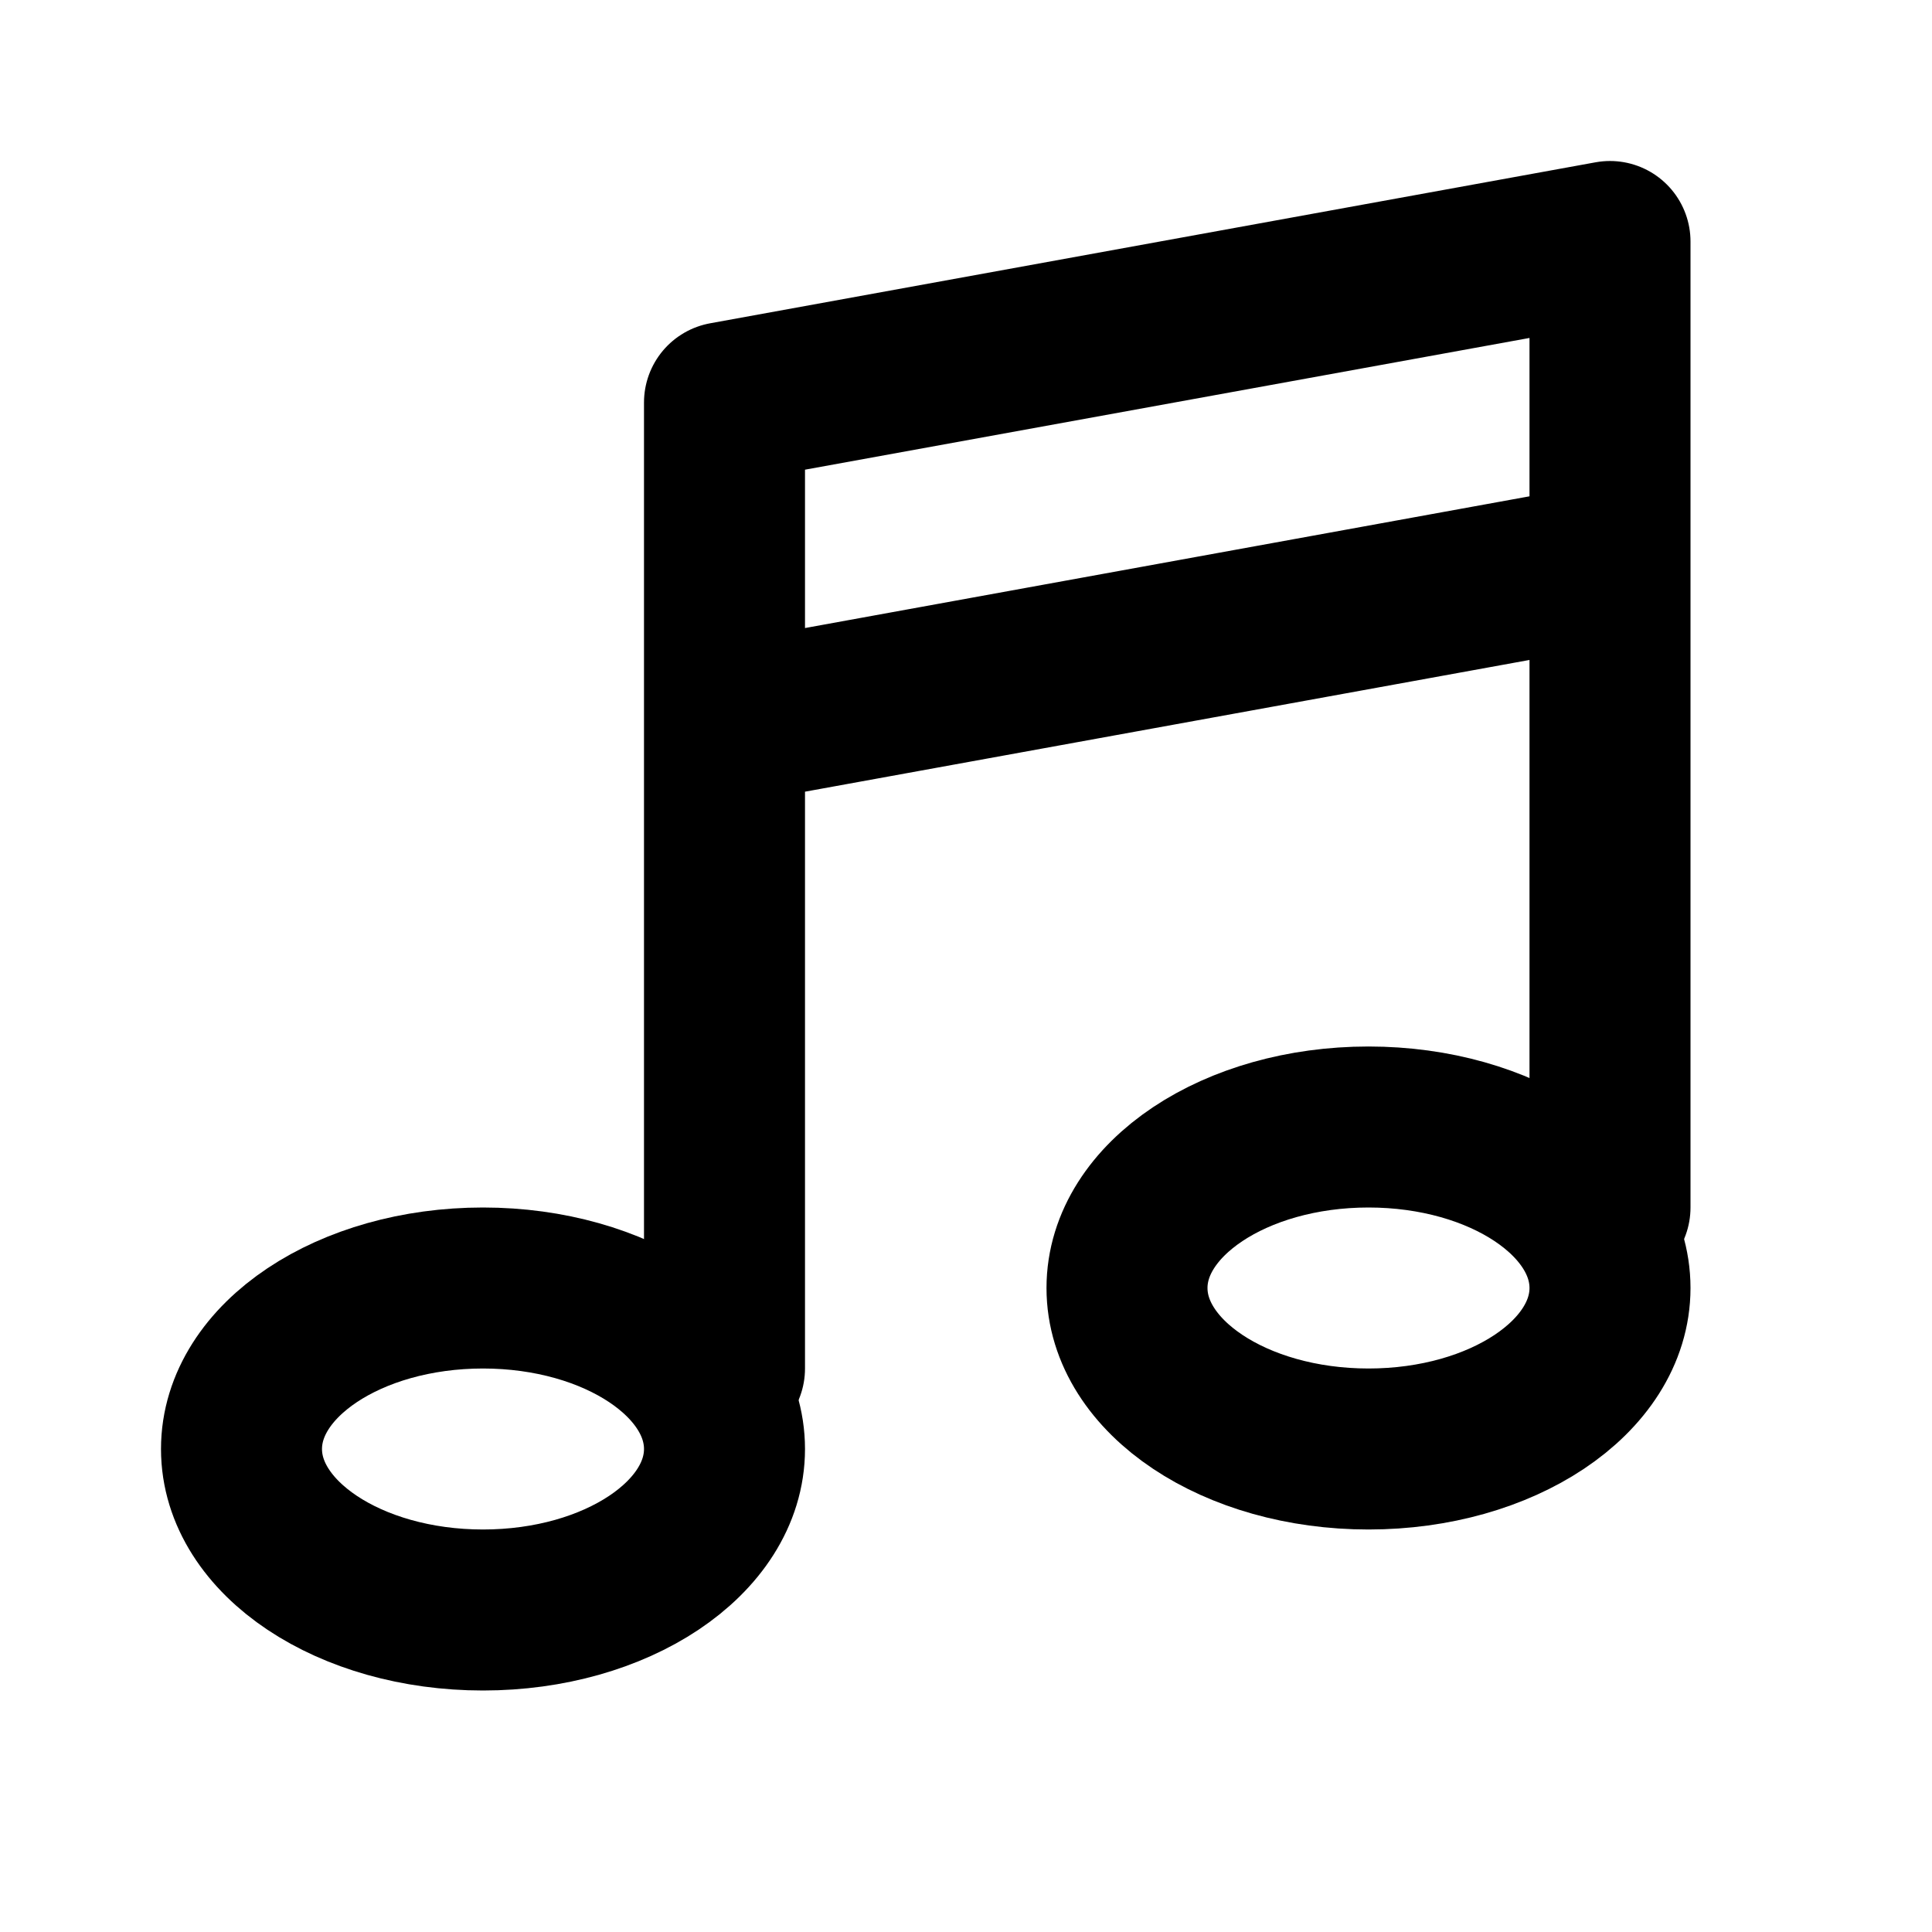
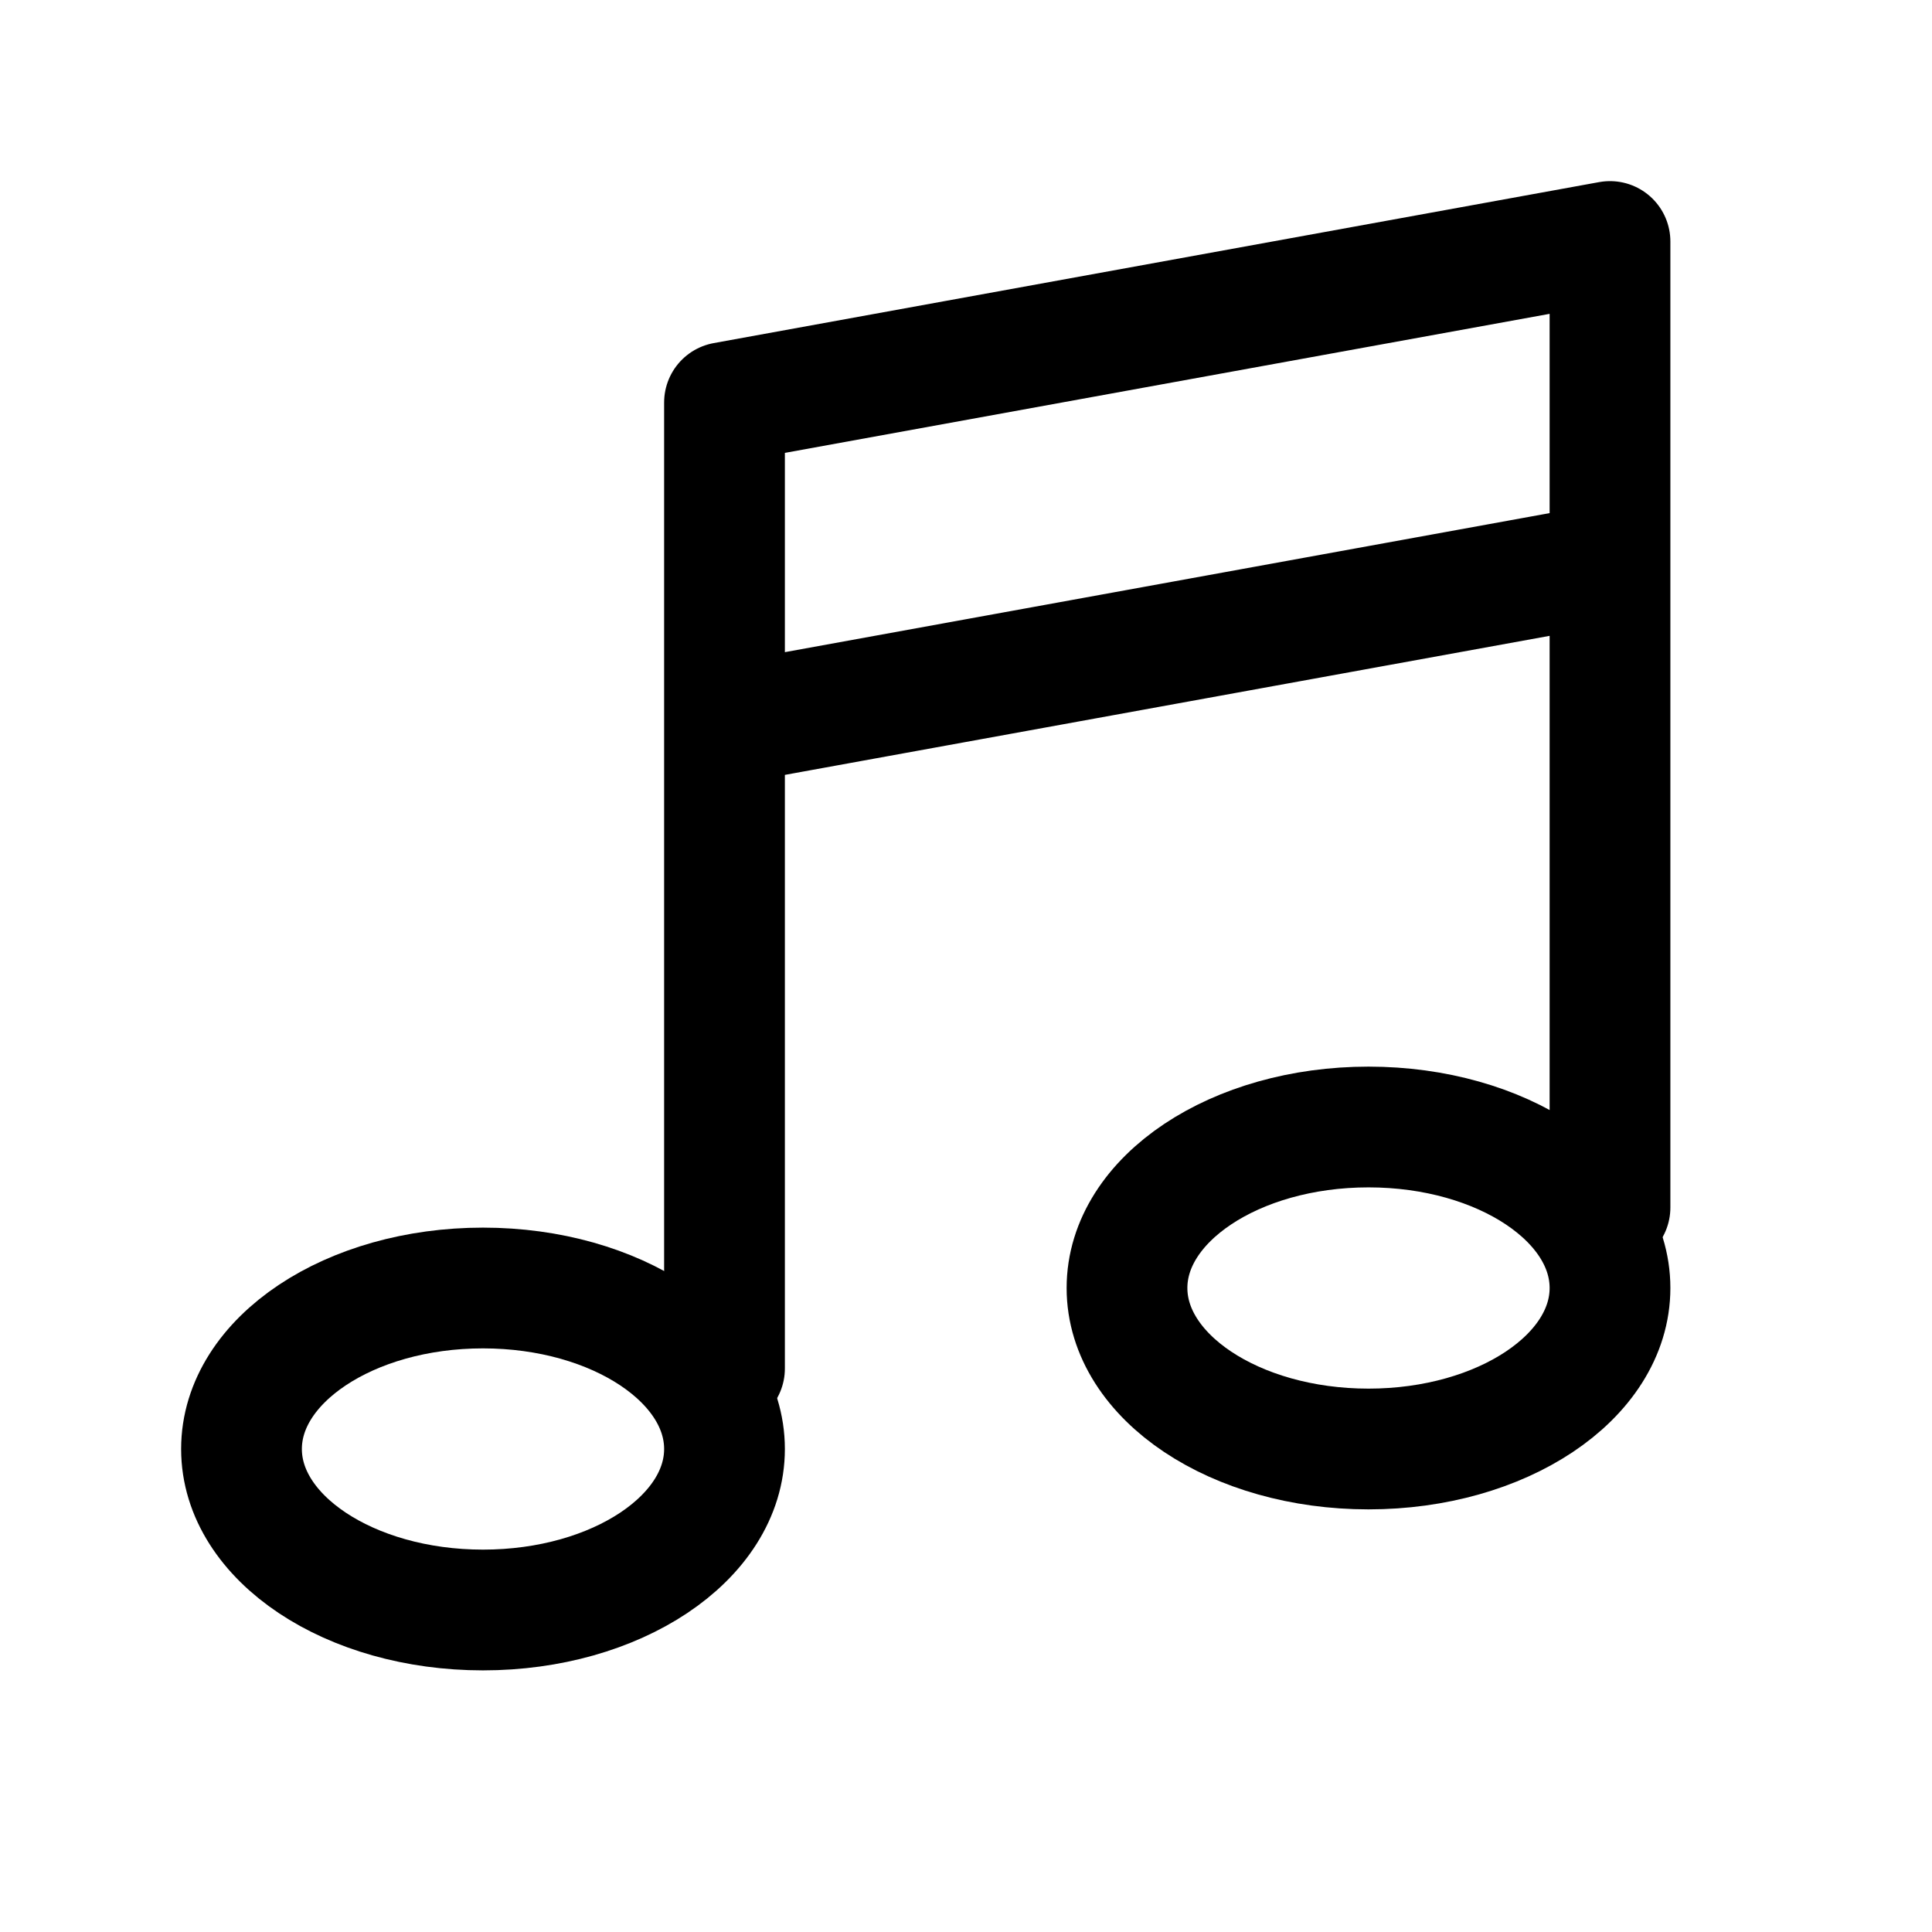
- <svg xmlns="http://www.w3.org/2000/svg" width="24" height="24" viewBox="0 0 24 24" fill="none" stroke="#000" stroke-width="2" stroke-linecap="round" stroke-linejoin="round">
+ <svg xmlns="http://www.w3.org/2000/svg" width="24" height="24" viewBox="0 0 24 24" fill="none" stroke="#000" stroke-width="1.5" stroke-linecap="round" stroke-linejoin="round">
  <path d="M9 17V5l11-2v12M9 9l11-2" />
  <ellipse cx="6" cy="18" rx="3" ry="2" />
  <ellipse cx="17" cy="16" rx="3" ry="2" />
</svg>
